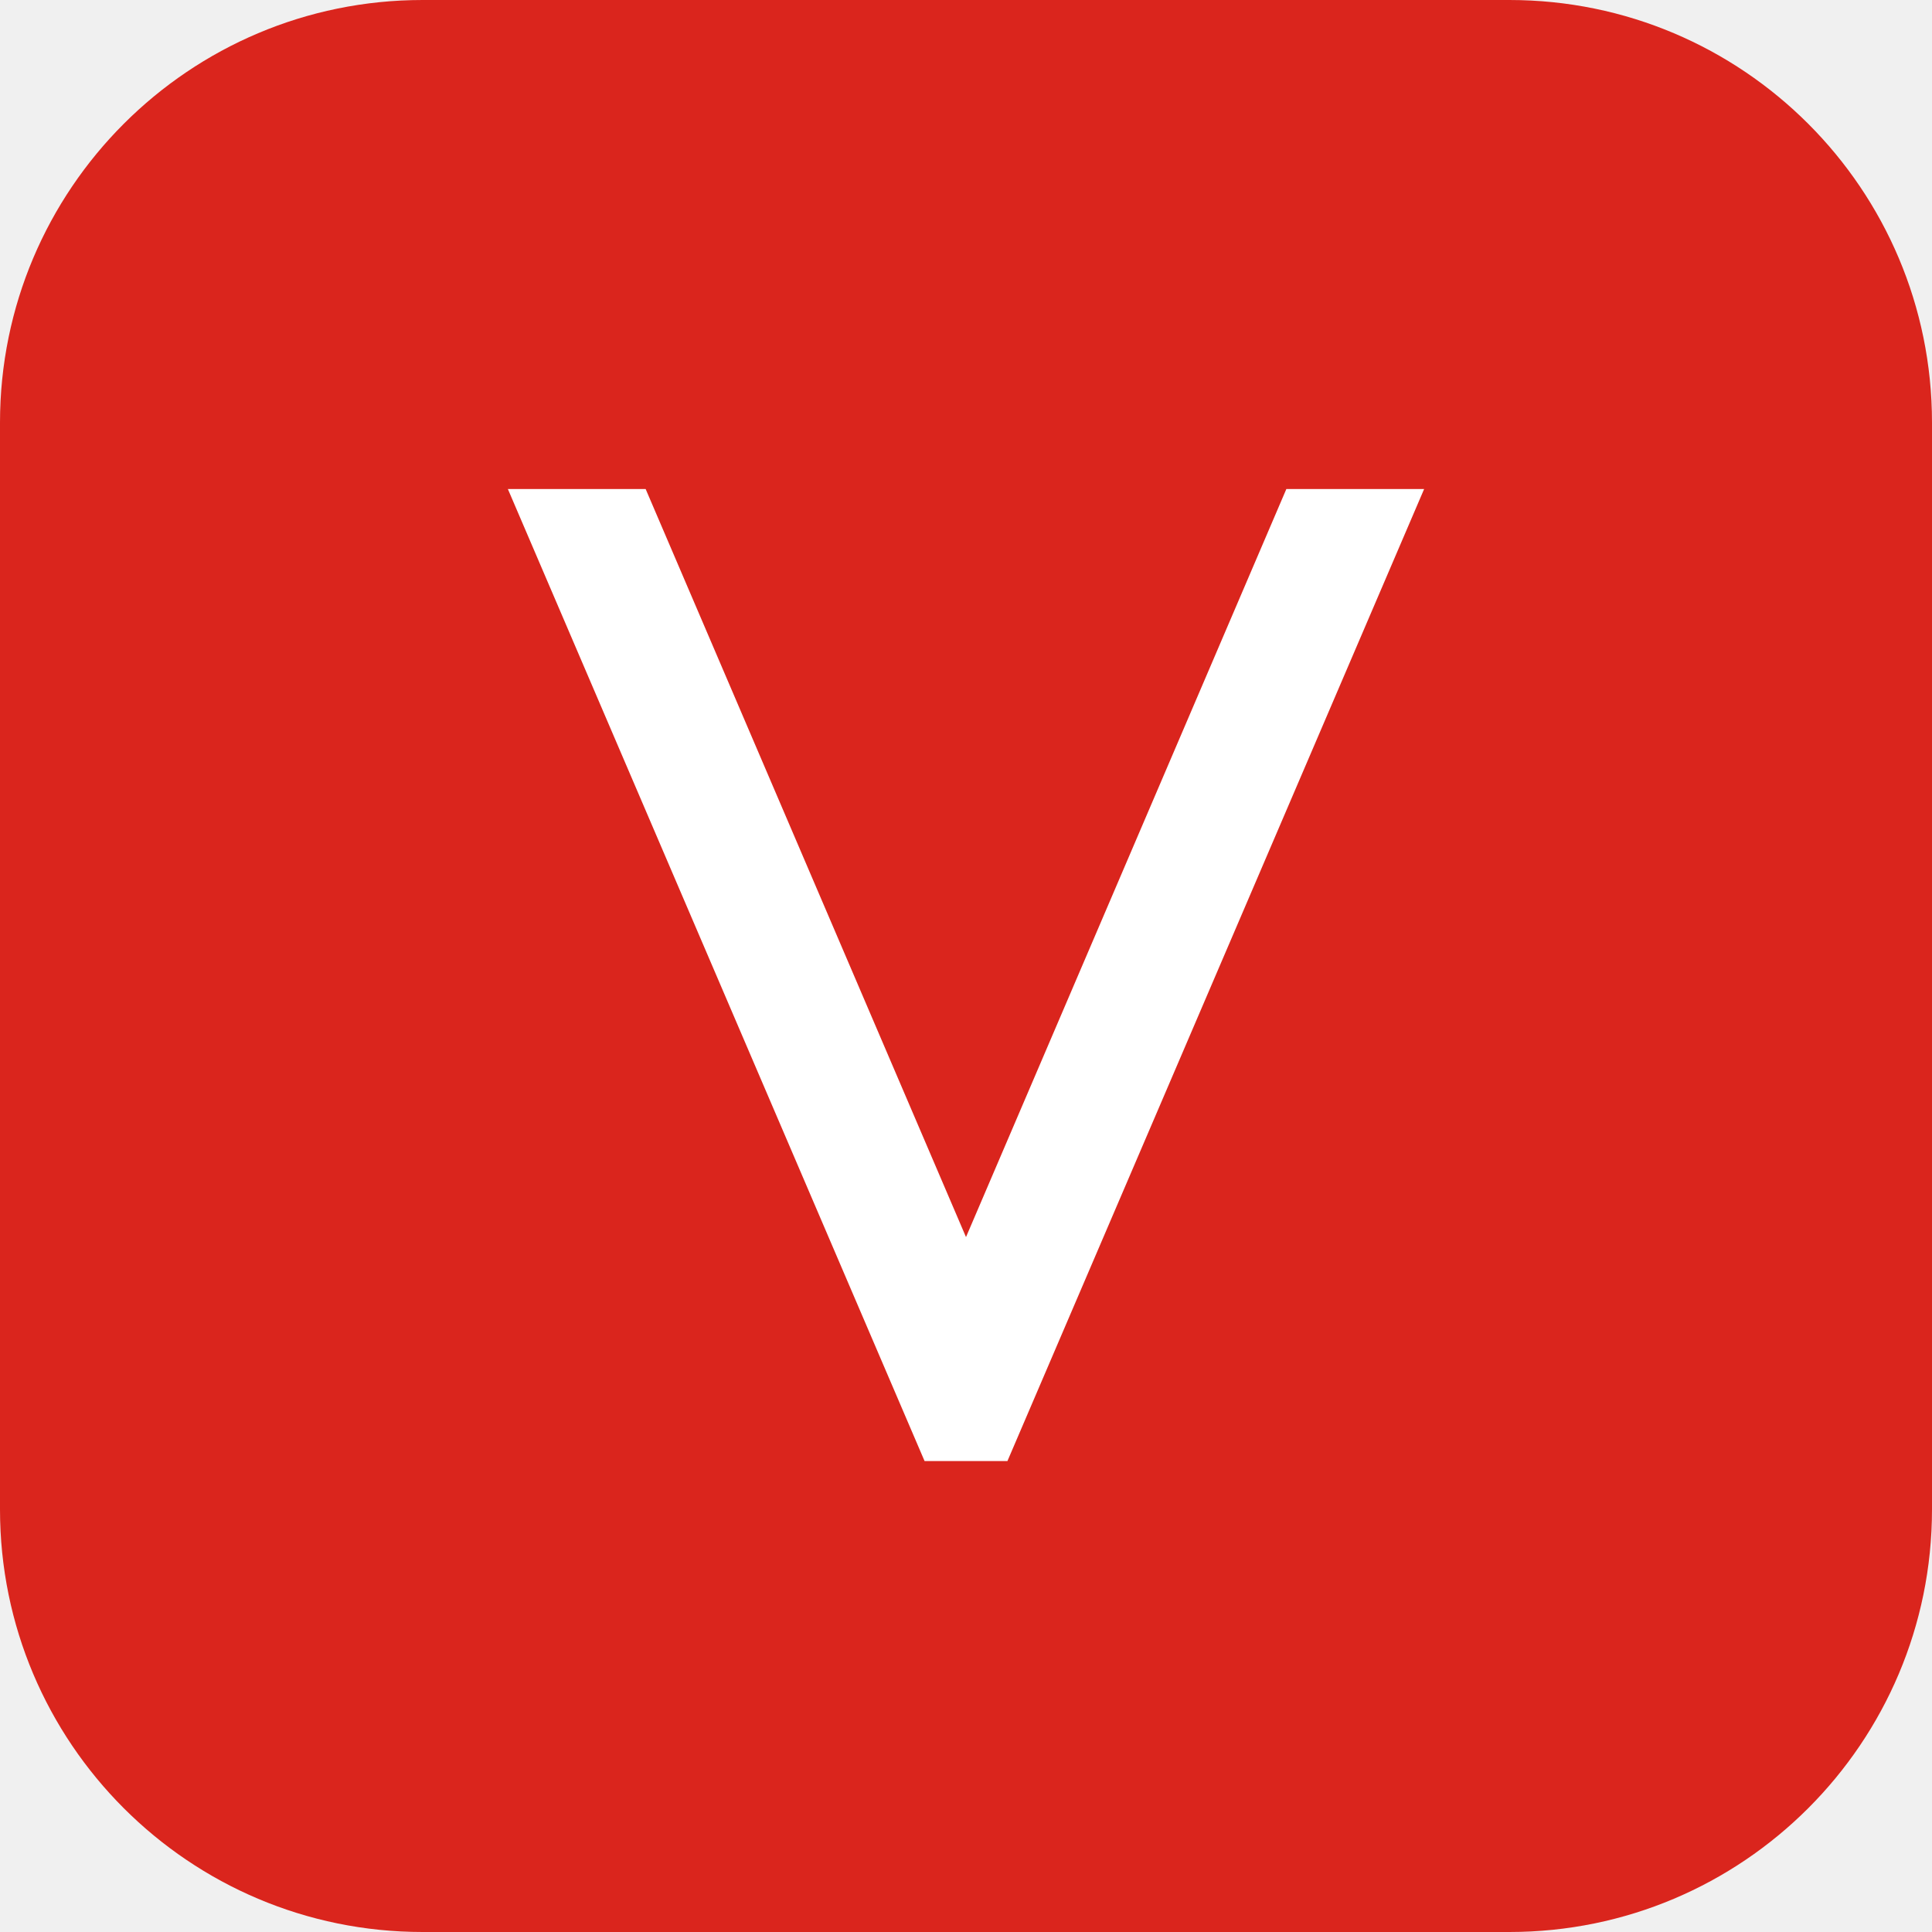
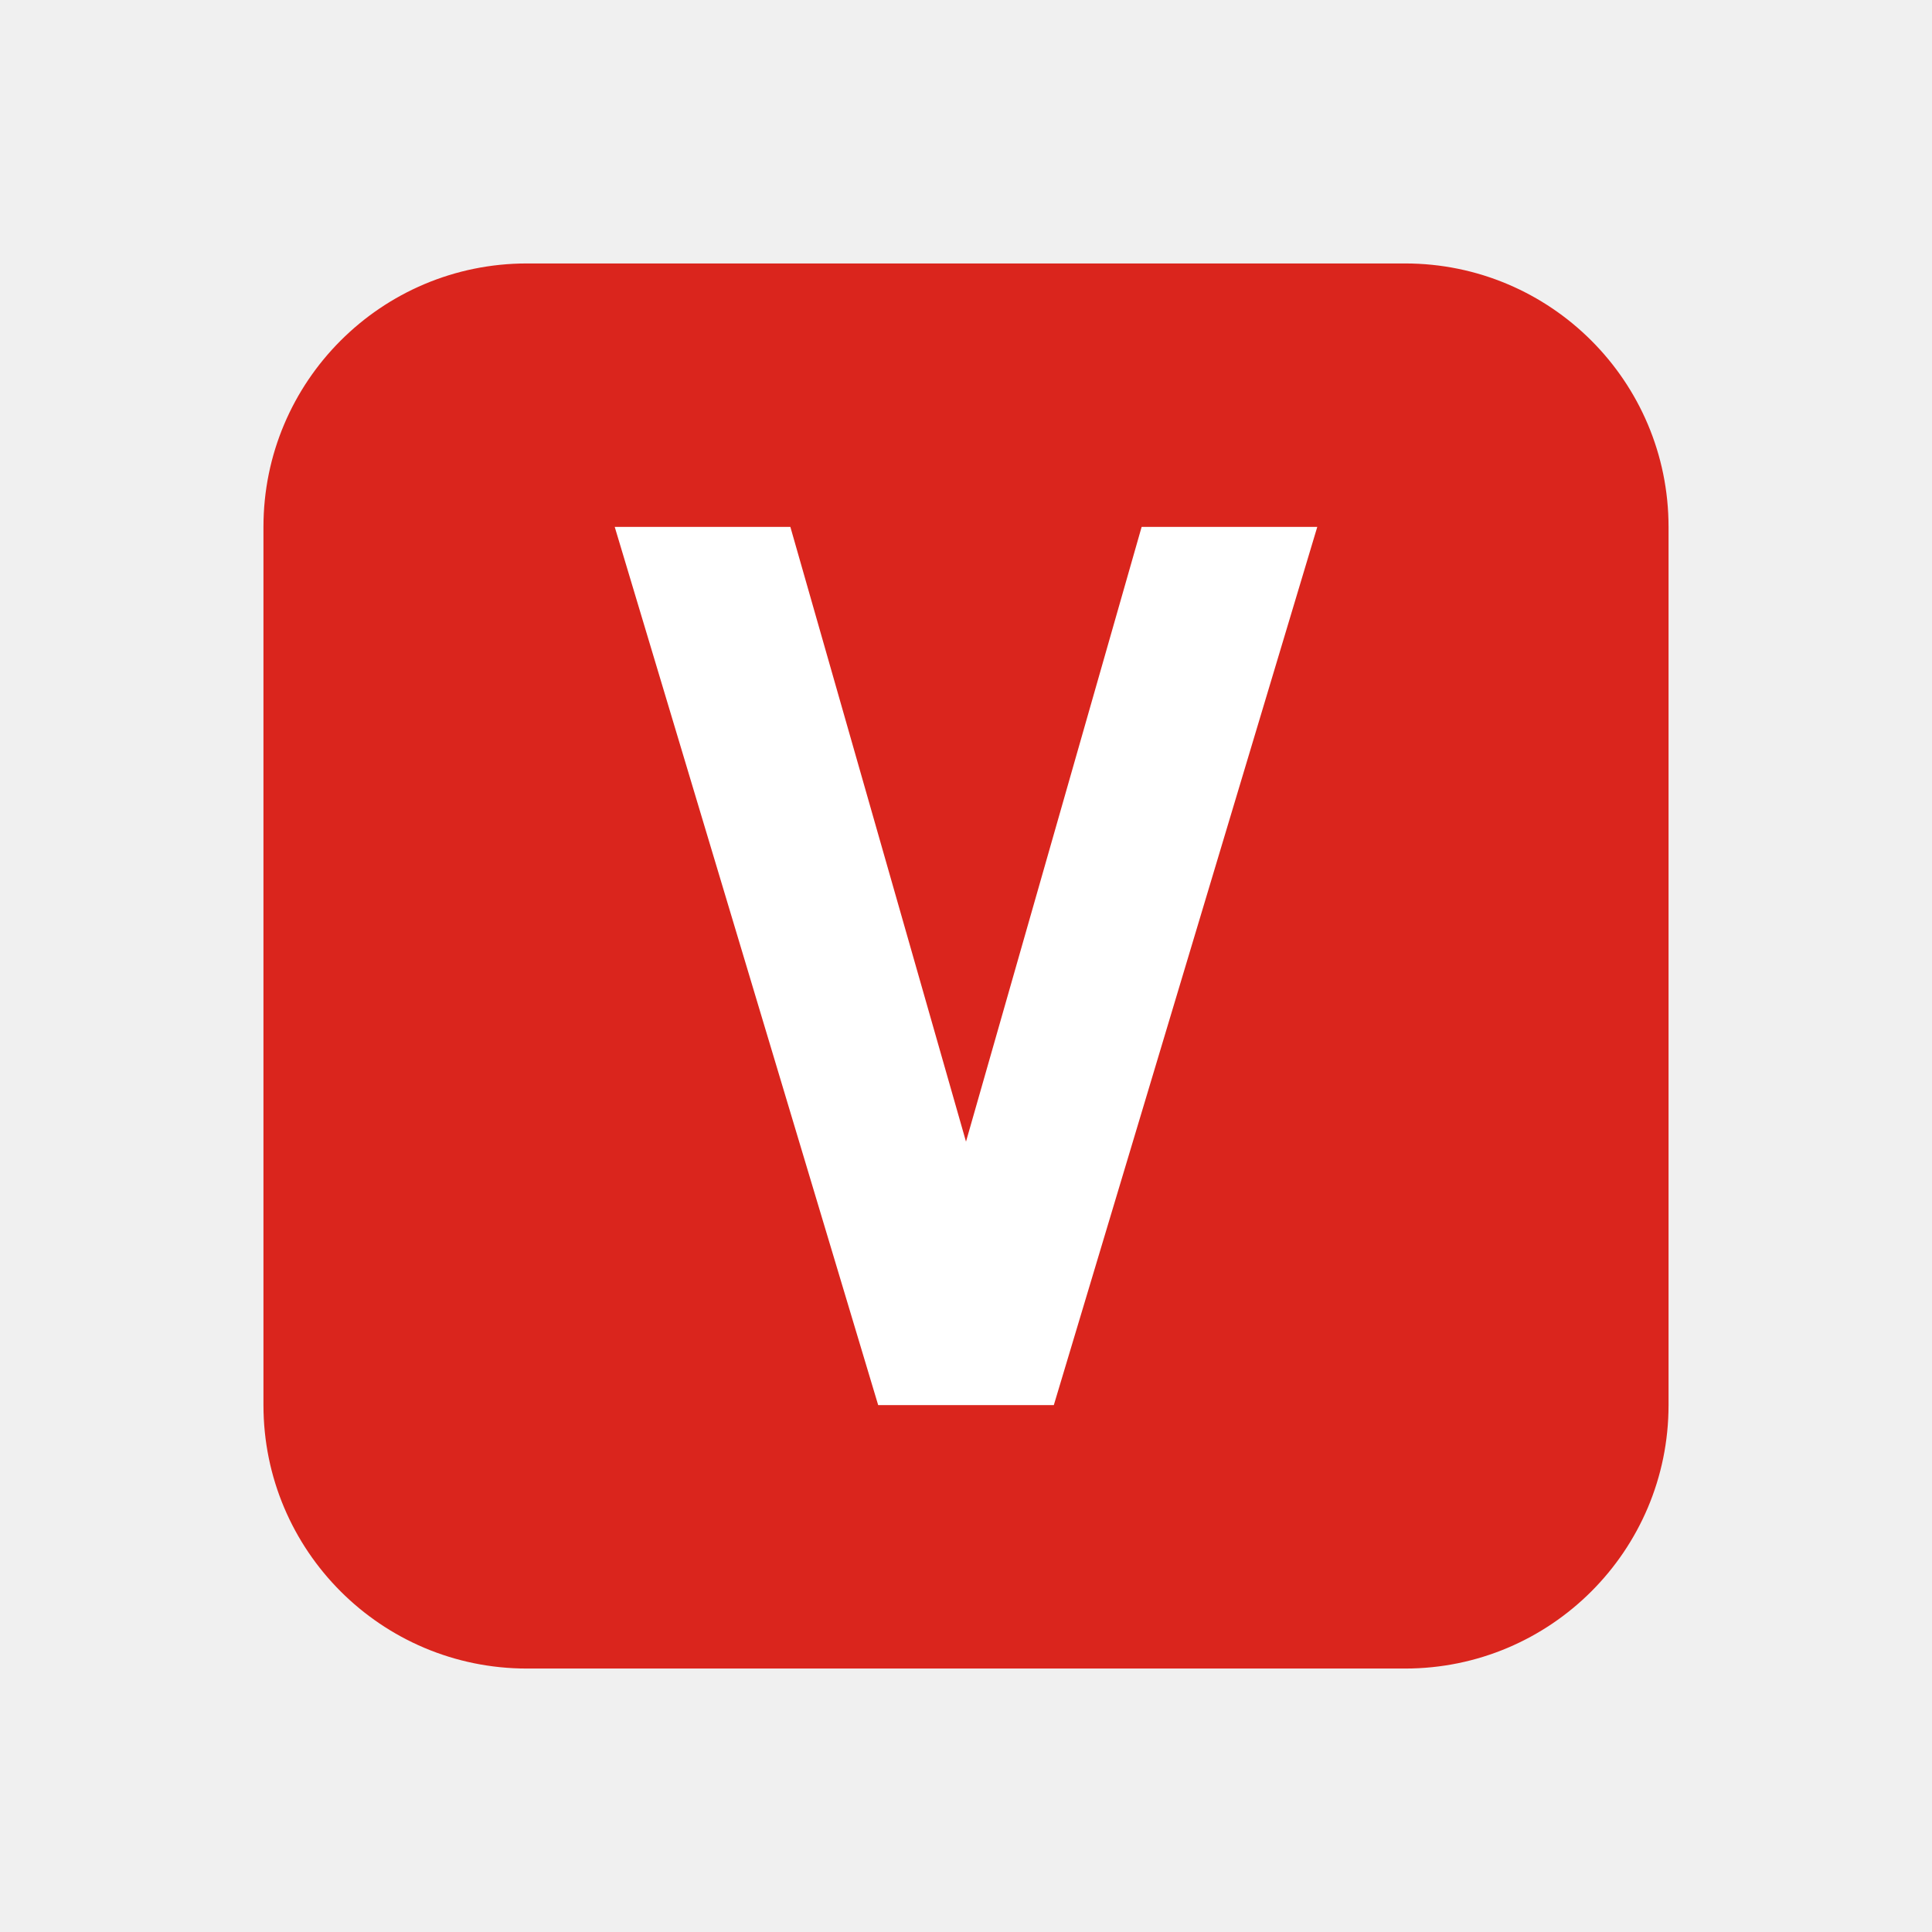
- <svg xmlns="http://www.w3.org/2000/svg" width="16" height="16" viewBox="0 0 16 16">
-   <rect width="16" height="16" rx="3.5" fill="#da251d" />
-   <path transform="translate(2.4 2.3) scale(.7)" d="M2.58 2.5H4.21L8 11.35L11.79 2.5H13.42L8.49 14H7.51Z" fill="#fff" />
+ <svg xmlns="http://www.w3.org/2000/svg" width="22" height="22" viewBox="0 0 22 22">
+   <rect x="3" y="3" width="16" height="16" rx="3" fill="#da251d" />
+   <path d="M7 6H9L11 13L13 6H15L12 16H10Z" fill="#fff" />
</svg>
